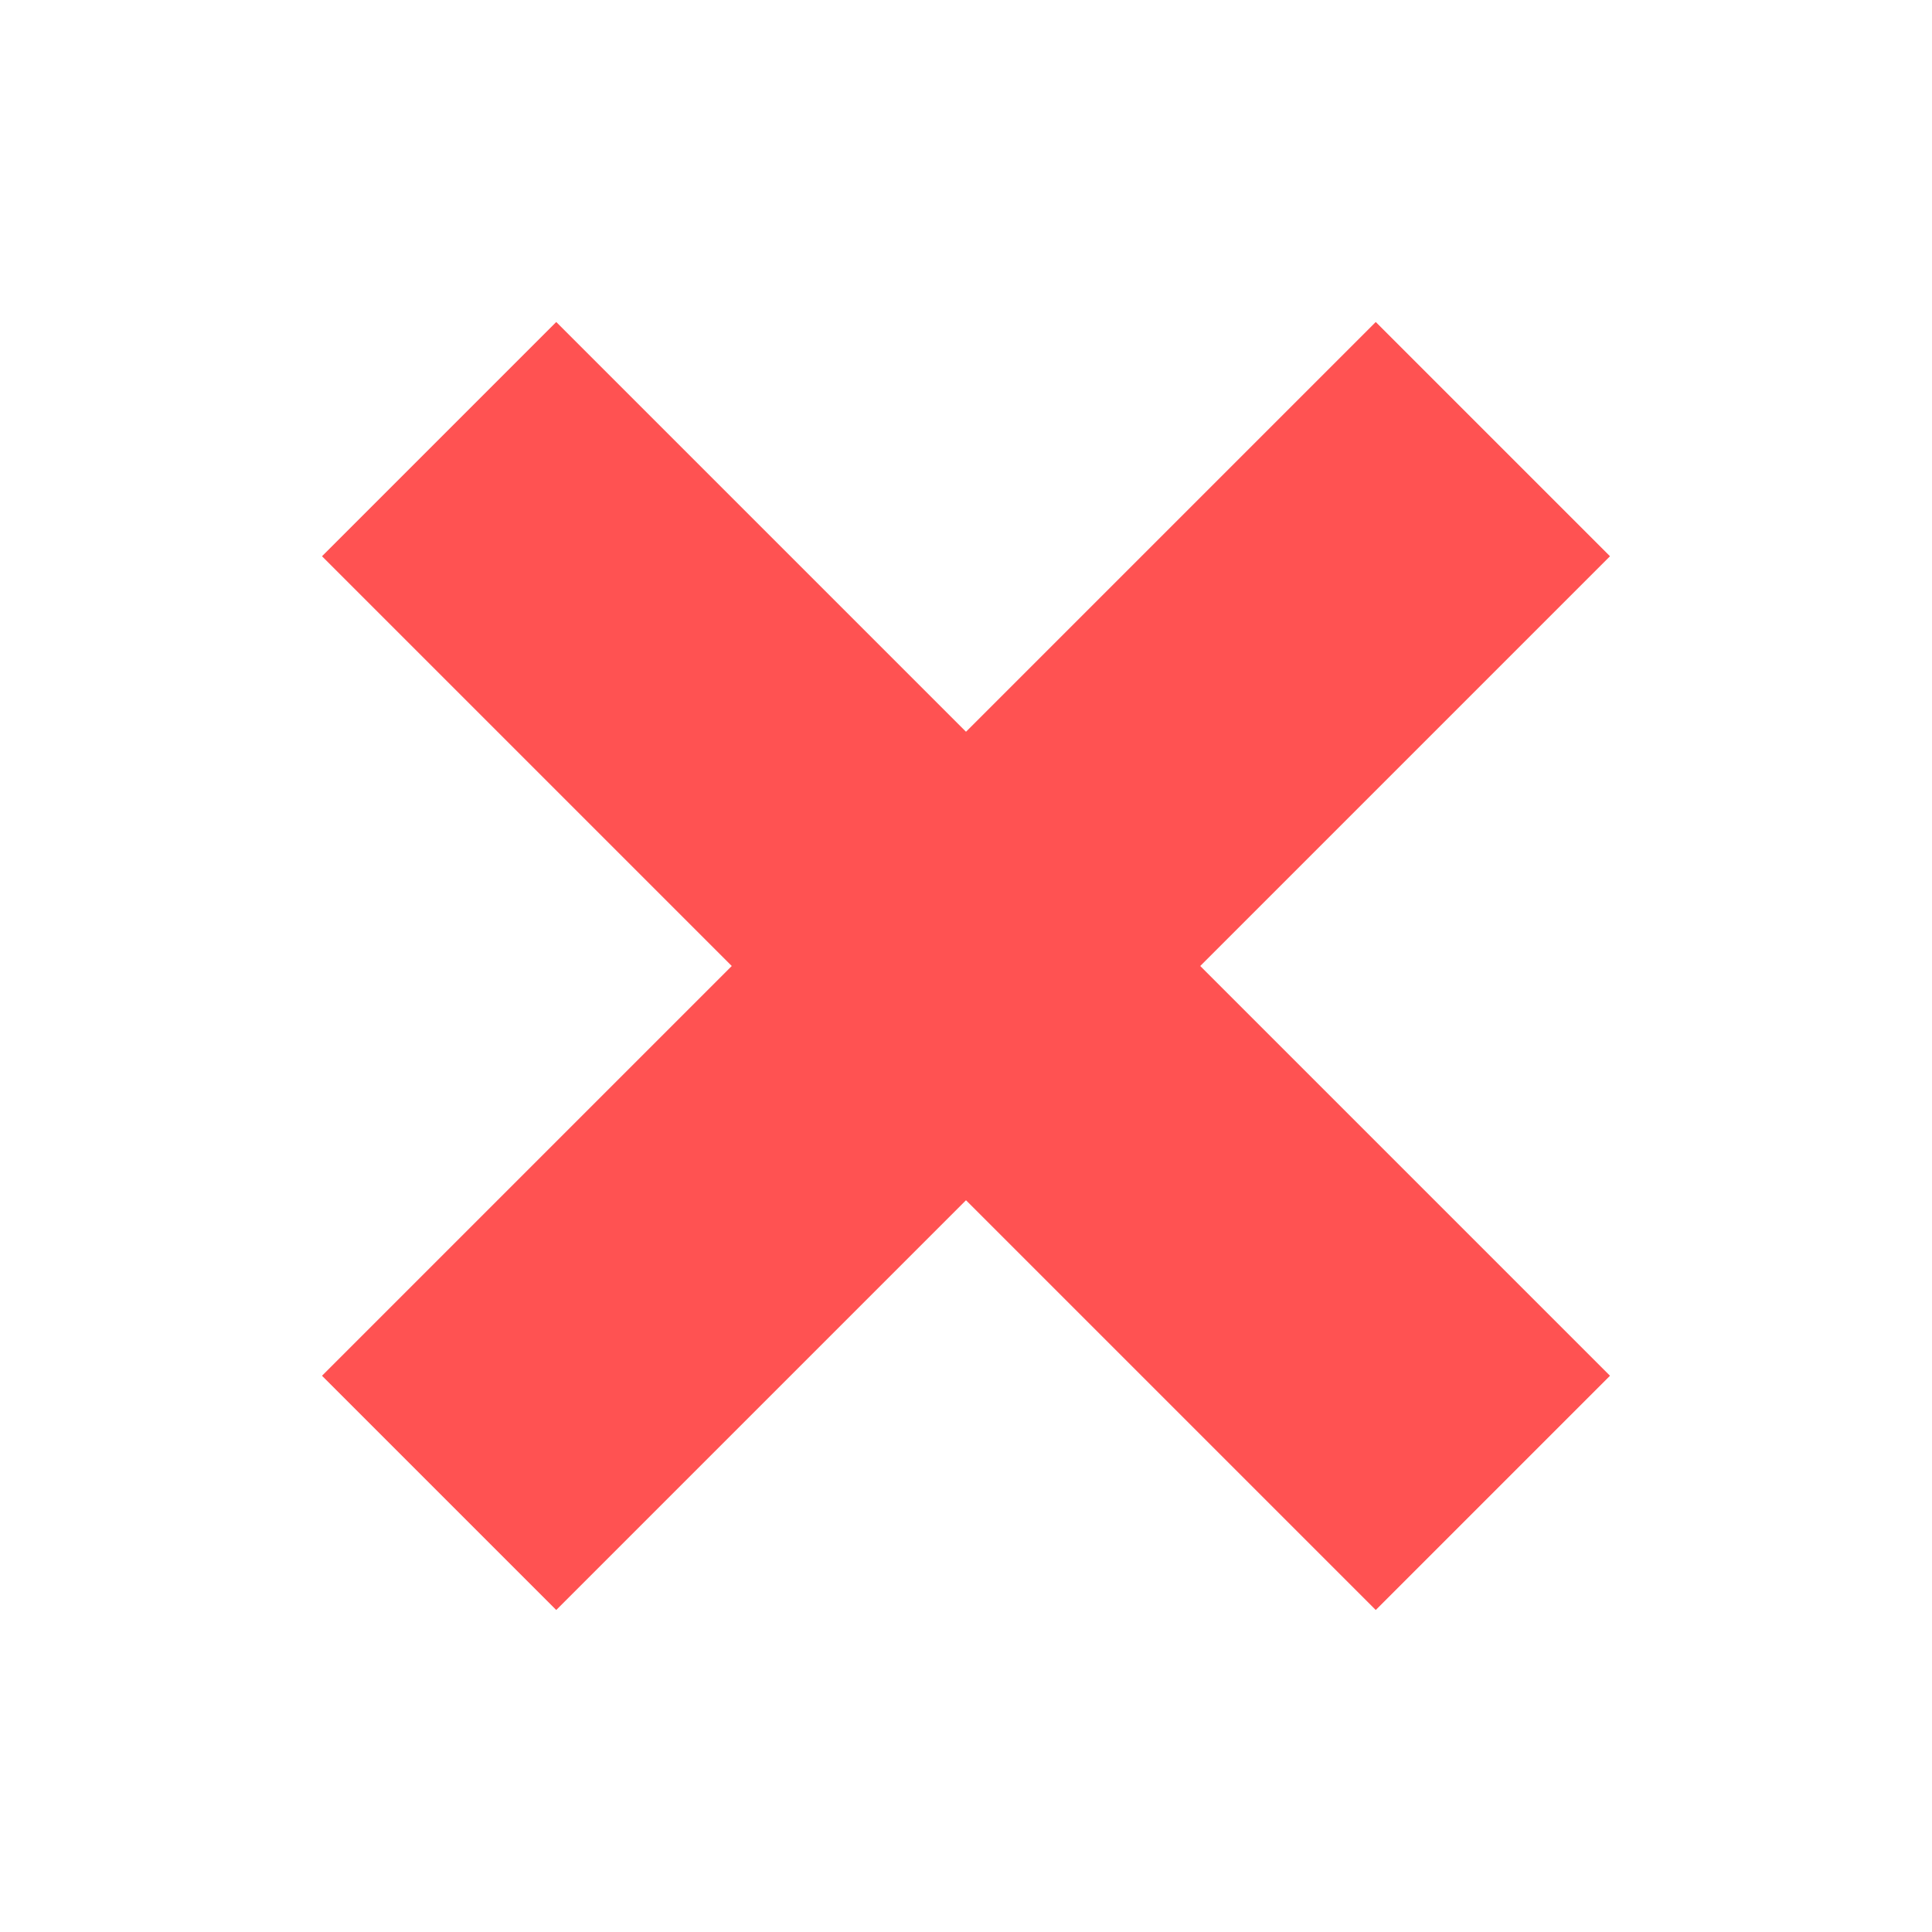
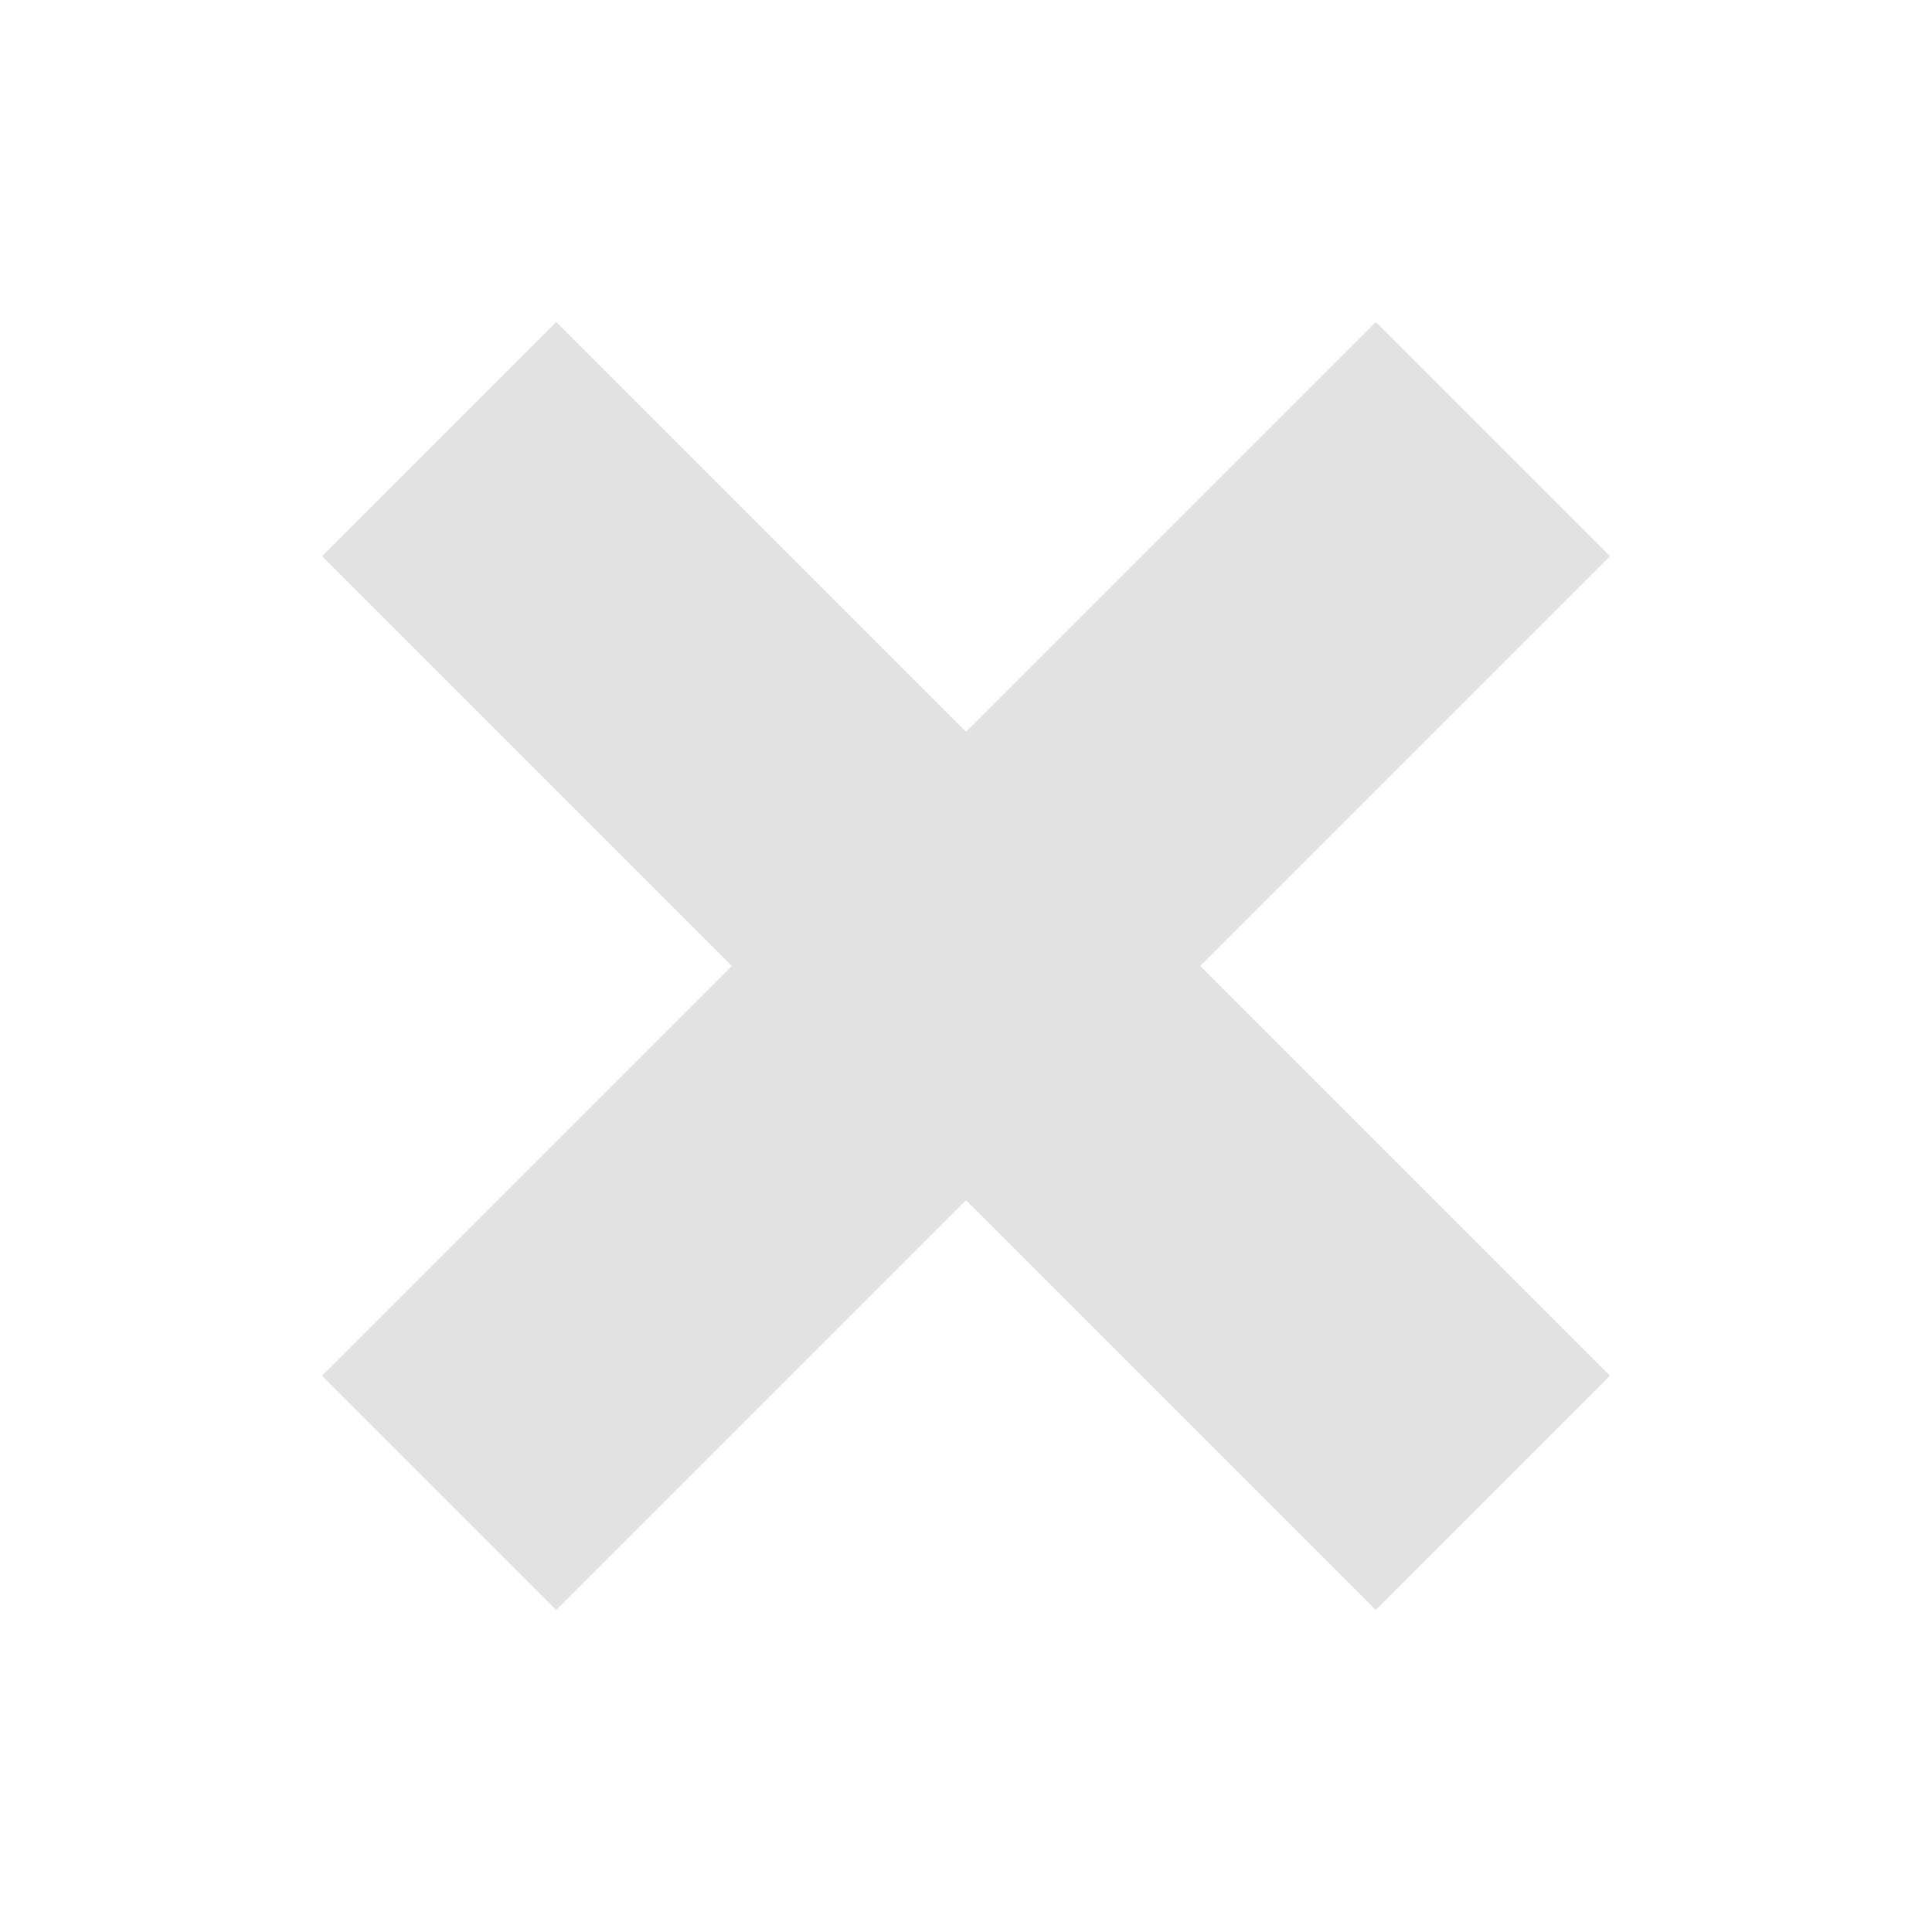
<svg xmlns="http://www.w3.org/2000/svg" version="1.1" width="24" height="24" viewBox="0 0 24 24" id="svg4">
  <defs id="defs8" />
-   <path d="M20 6.91L17.09 4L12 9.09L6.91 4L4 6.91L9.09 12L4 17.09L6.91 20L12 14.91L17.09 20L20 17.09L14.91 12L20 6.91Z" id="path2" style="fill:#ff5252;font-variation-settings:normal;opacity:1;vector-effect:none;fill-opacity:1;stroke-width:1;stroke-linecap:butt;stroke-linejoin:miter;stroke-miterlimit:4;stroke-dasharray:none;stroke-dashoffset:0;stroke-opacity:1;stop-color:#000000;stop-opacity:1" />
+   <path d="M20 6.91L17.09 4L12 9.09L6.91 4L4 6.91L9.09 12L4 17.09L6.91 20L12 14.91L17.09 20L20 17.09L14.91 12L20 6.91Z" id="path2" style="fill:#e2e2e2" />
</svg>
